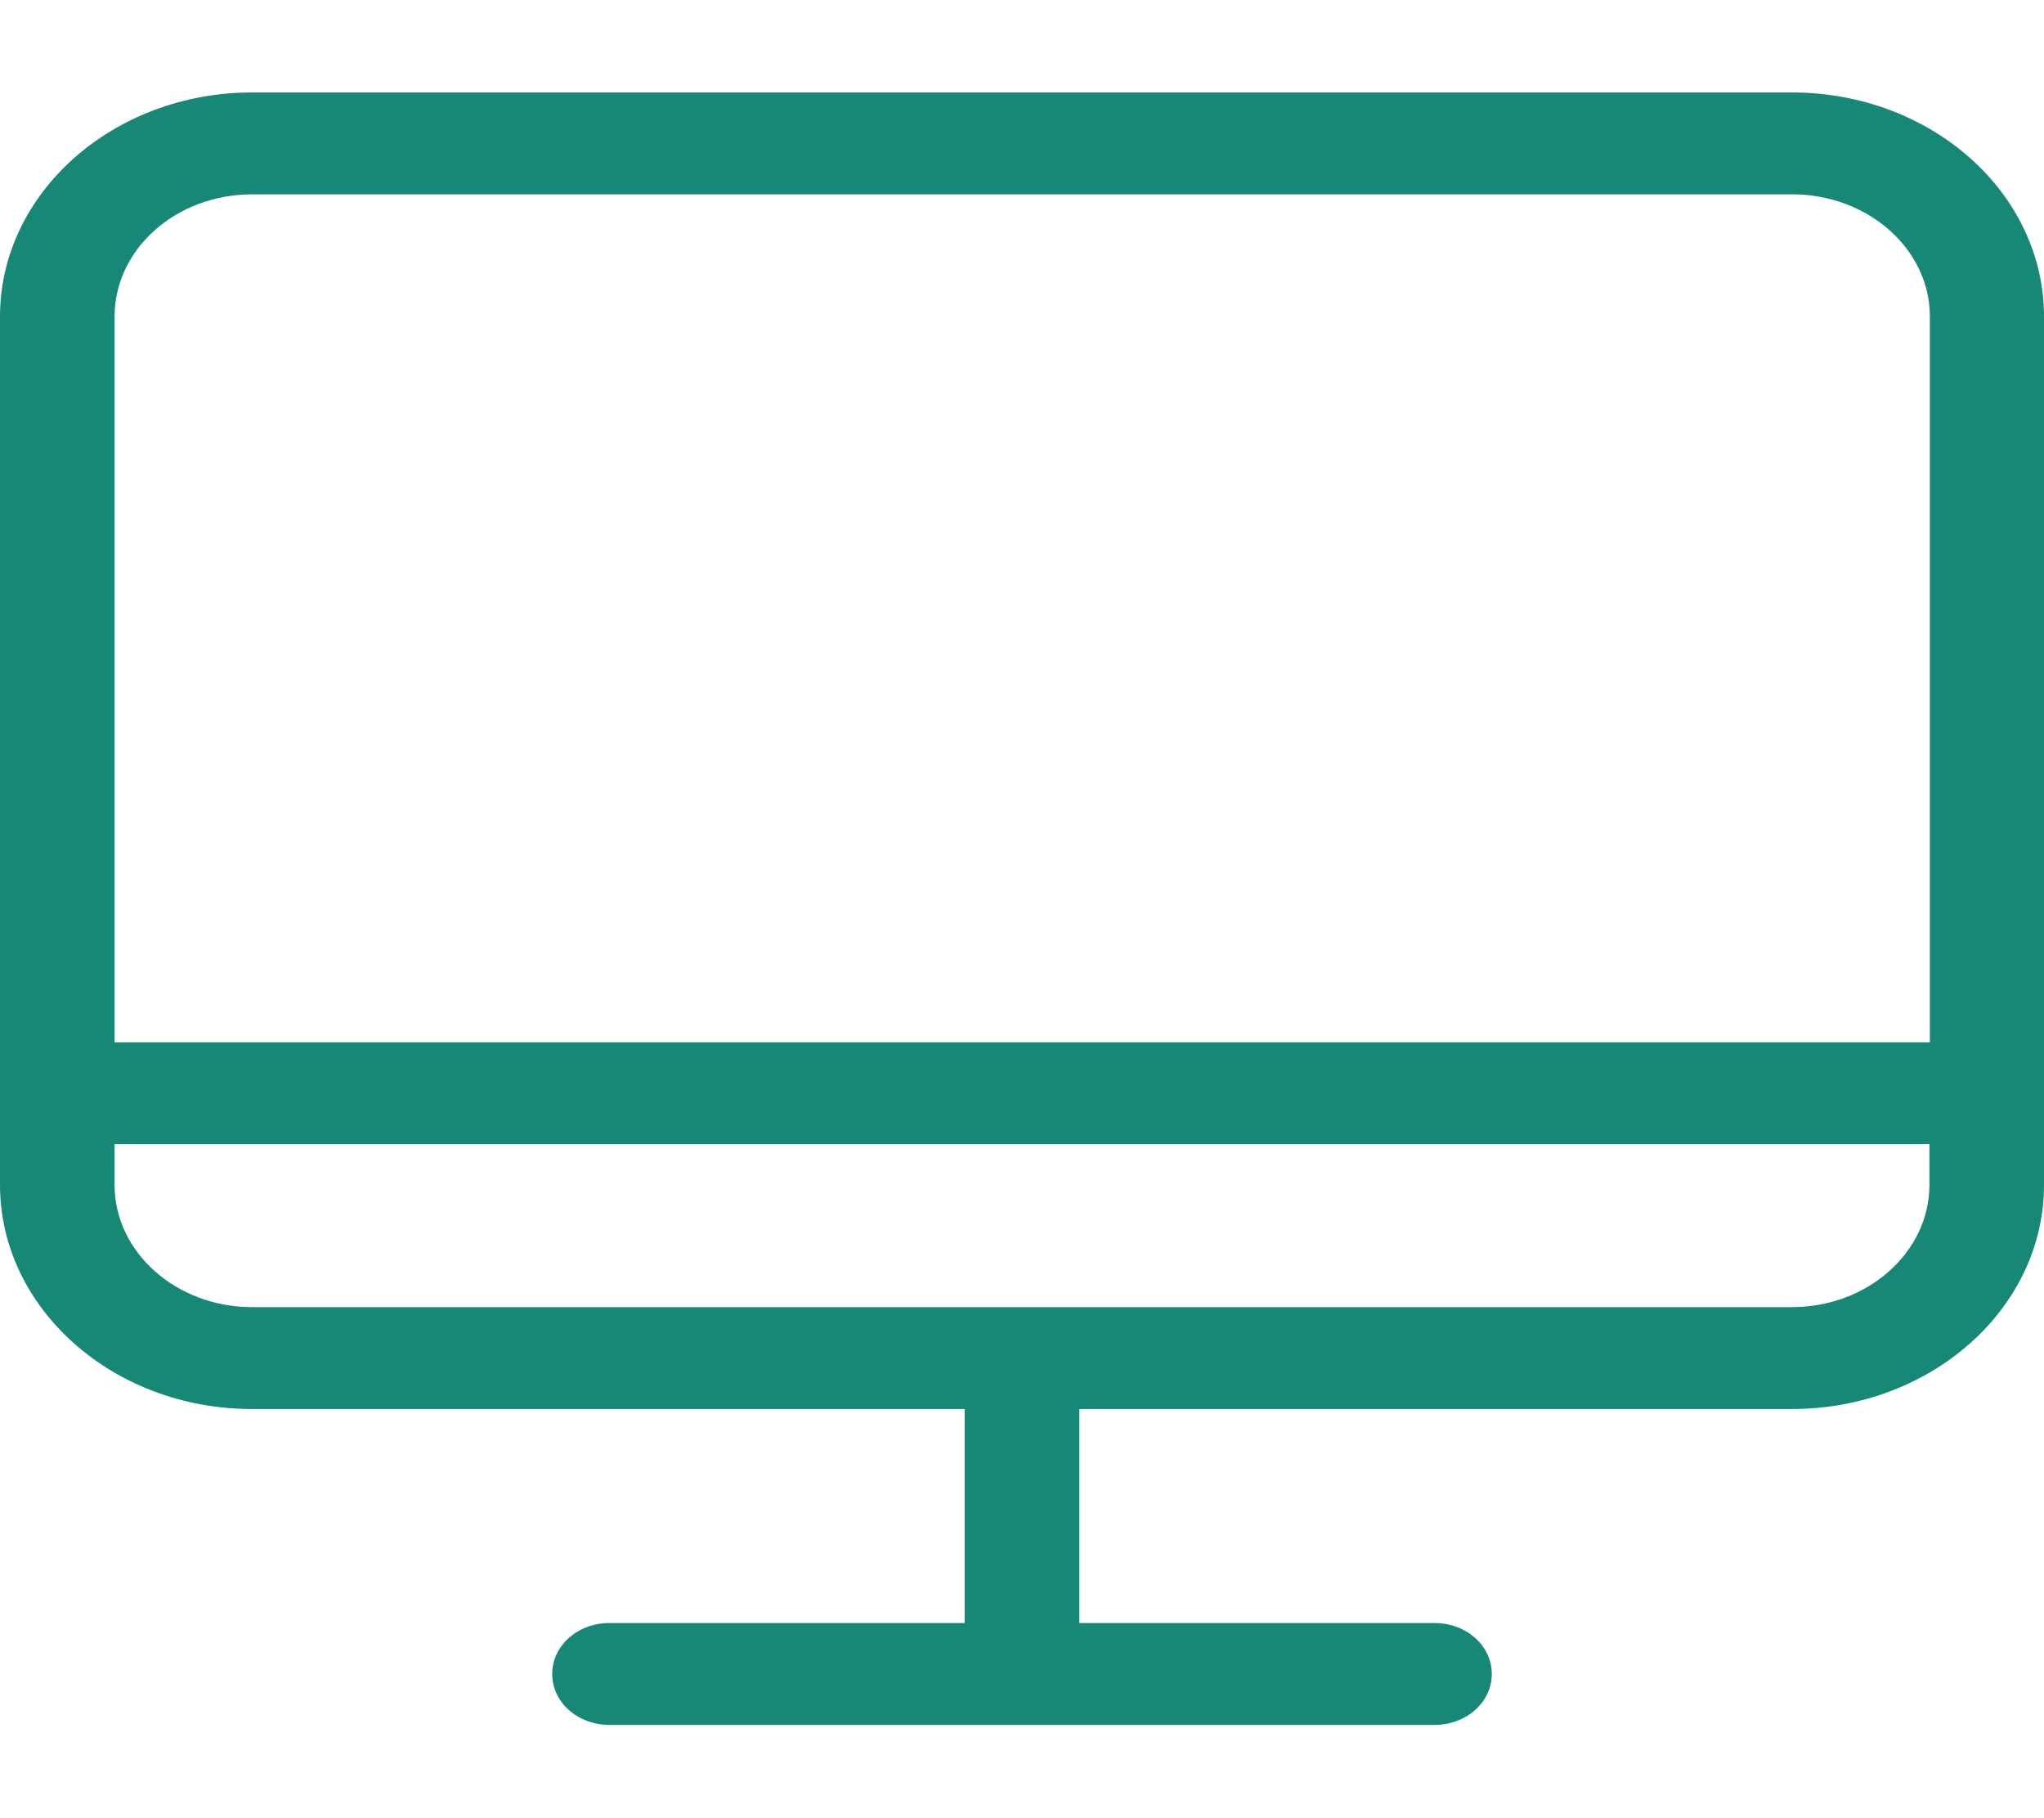
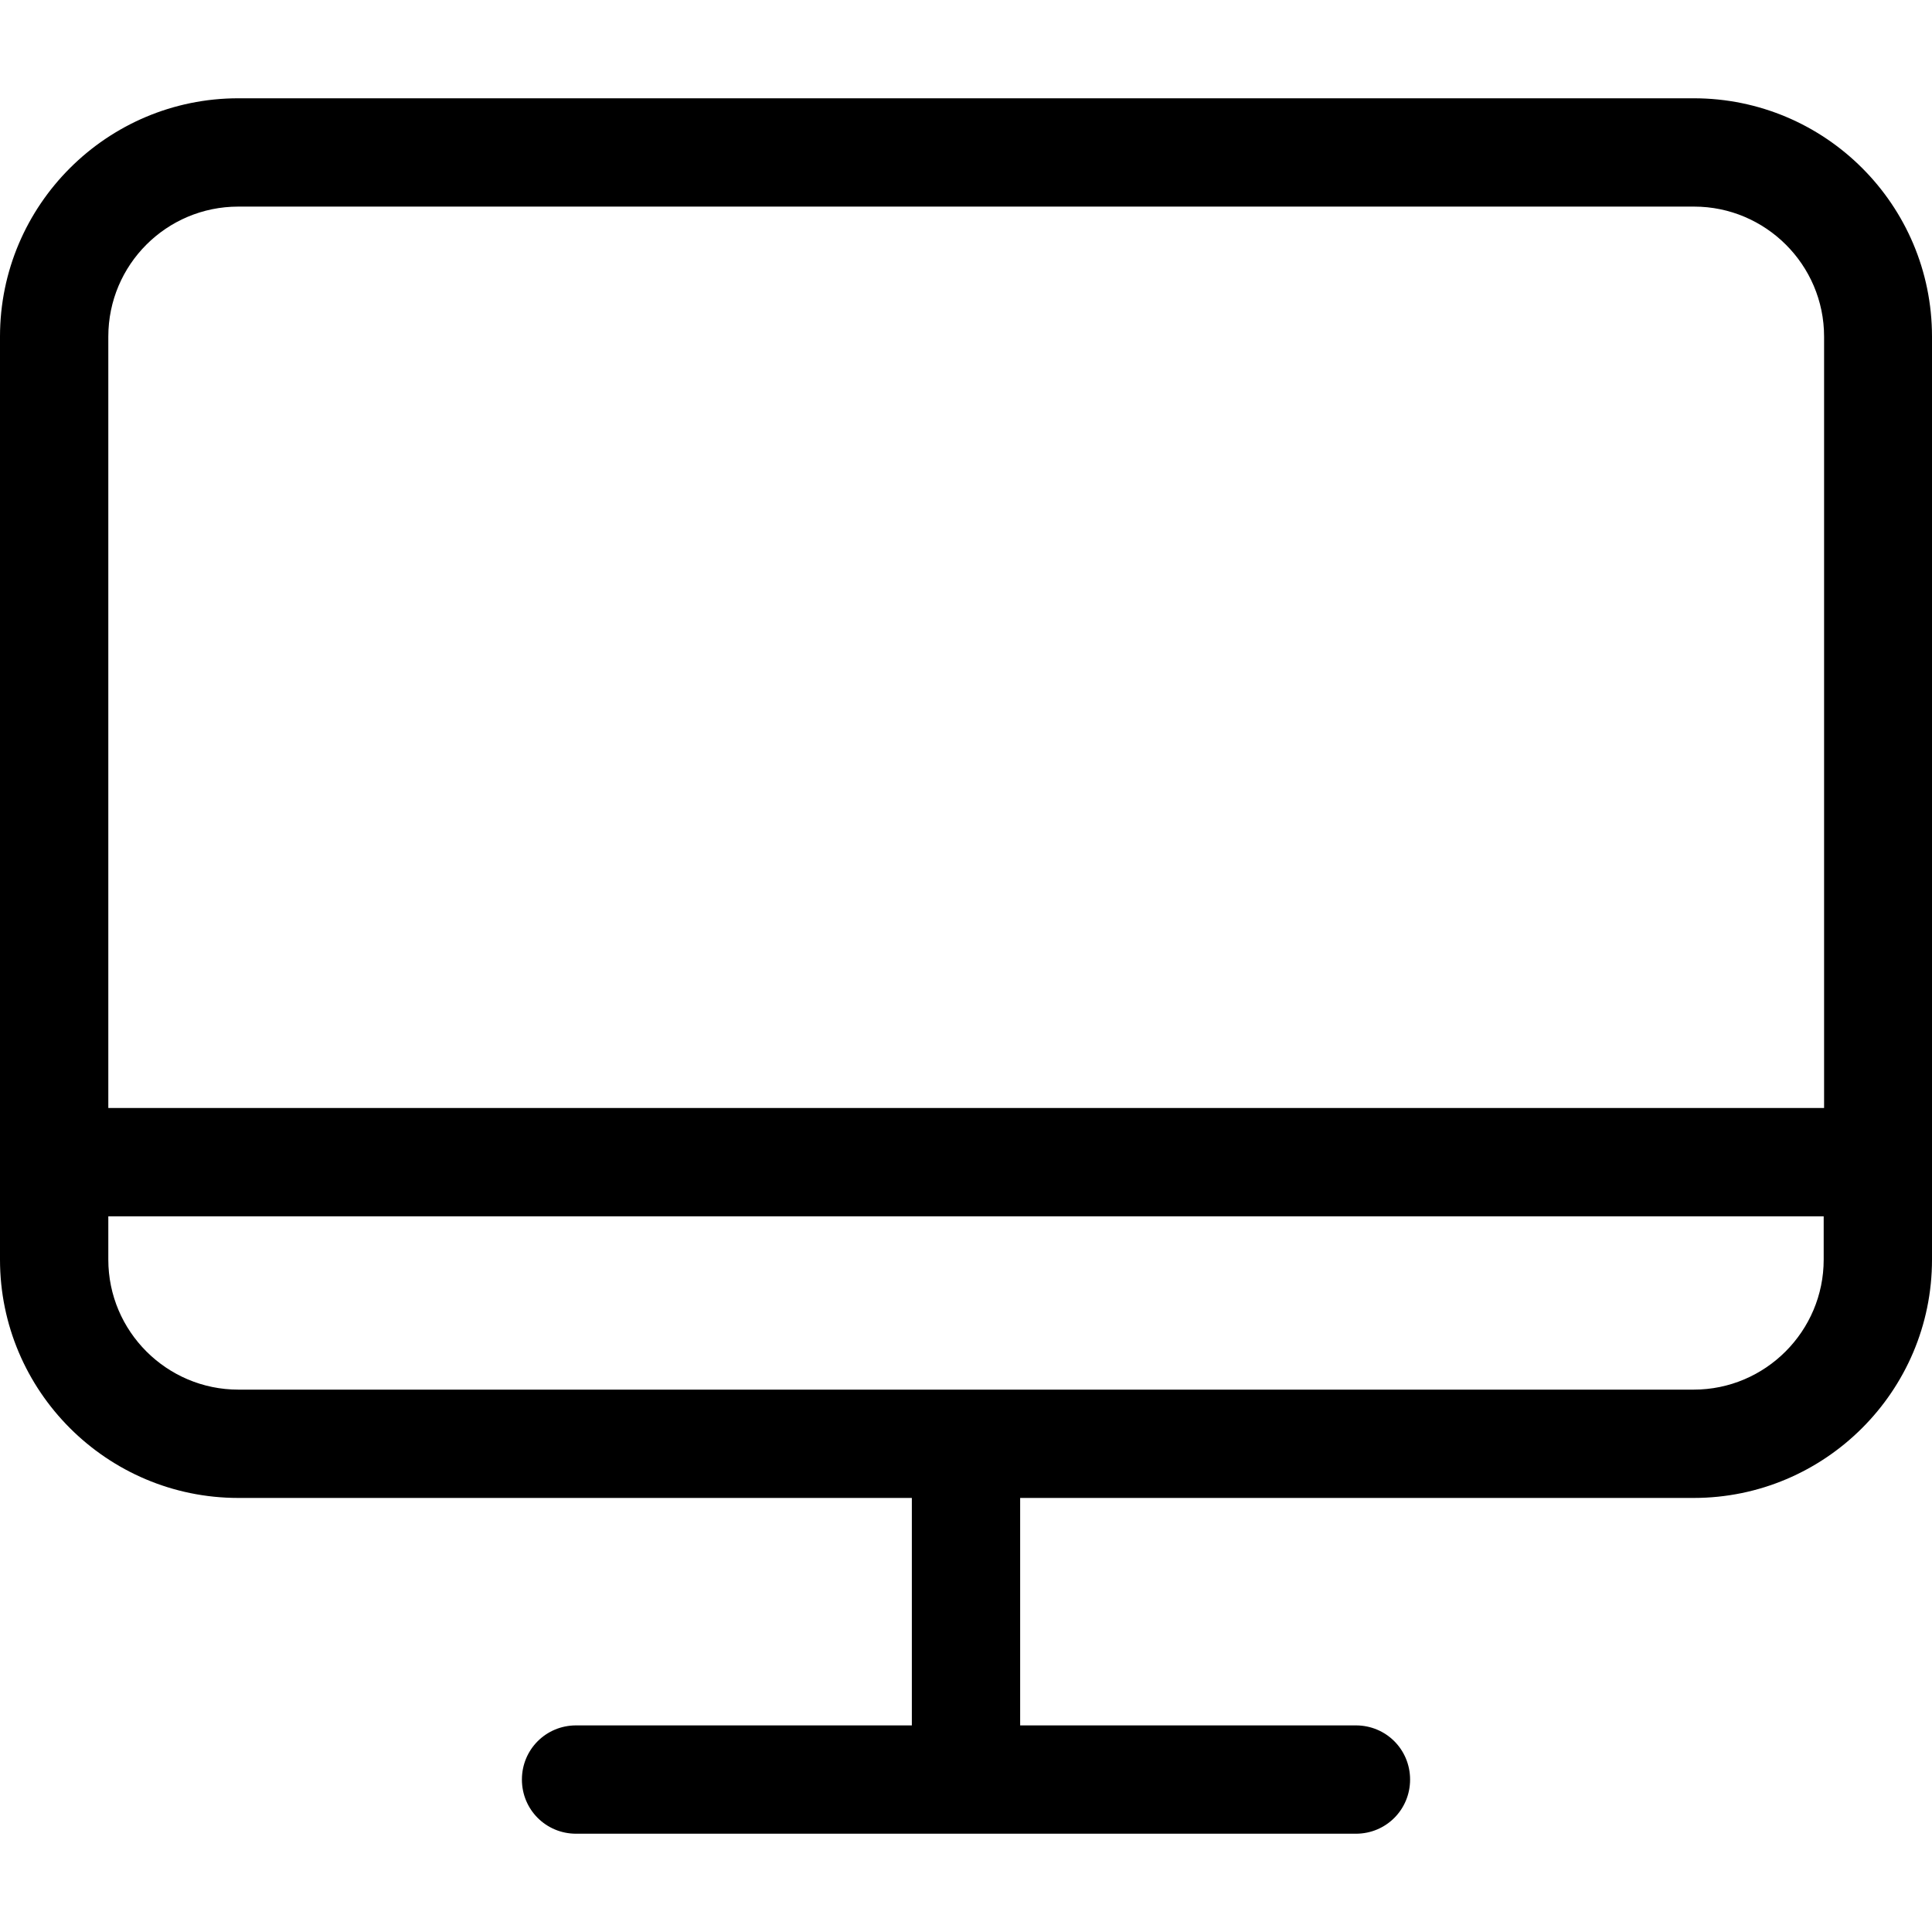
- <svg xmlns="http://www.w3.org/2000/svg" width="18" height="16" viewBox="0 0 18 16" fill="none">
-   <path d="M15.78 0.814H2.22C0.998 0.814 0 1.698 0 2.787V10.432C0 11.518 0.994 12.405 2.22 12.405H8.495V14.289H5.367C5.087 14.289 4.863 14.488 4.863 14.738C4.863 14.987 5.087 15.186 5.367 15.186H12.633C12.913 15.186 13.137 14.987 13.137 14.738C13.137 14.488 12.913 14.289 12.633 14.289H9.505V12.405H15.78C17.002 12.405 18 11.522 18 10.432V2.787C18 1.698 17.006 0.814 15.78 0.814ZM2.22 1.711H15.784C16.449 1.711 16.995 2.193 16.995 2.787V9.176H1.009V2.787C1.009 2.193 1.551 1.711 2.22 1.711ZM15.78 11.508H2.22C1.555 11.508 1.009 11.027 1.009 10.432V10.073H16.991V10.432C16.991 11.023 16.449 11.508 15.78 11.508Z" fill="#178776" />
+ <svg xmlns="http://www.w3.org/2000/svg" version="1.1" id="Capa_1" x="0px" y="0px" viewBox="0 0 481.6 481.6" style="enable-background:new 0 0 481.6 481.6;" xml:space="preserve">
+   <g>
+     <path d="M422.2,24.5H59.4C26.7,24.5,0,51.1,0,83.9V314c0,32.7,26.6,59.4,59.4,59.4h167.9v56.7h-83.7c-7.5,0-13.5,6-13.5,13.5   s6,13.5,13.5,13.5H338c7.5,0,13.5-6,13.5-13.5s-6-13.5-13.5-13.5h-83.7v-56.7h167.9c32.7,0,59.4-26.6,59.4-59.4V83.9   C481.6,51.1,455,24.5,422.2,24.5z M59.4,51.5h362.9c17.8,0,32.4,14.5,32.4,32.4v192.3H27V83.9C27,66,41.5,51.5,59.4,51.5z    M422.2,346.4H59.4C41.6,346.4,27,331.9,27,314v-10.8h427.6V314C454.6,331.8,440.1,346.4,422.2,346.4z" />
+   </g>
+   <g>
+ </g>
+   <g>
+ </g>
+   <g>
+ </g>
+   <g>
+ </g>
+   <g>
+ </g>
+   <g>
+ </g>
+   <g>
+ </g>
+   <g>
+ </g>
+   <g>
+ </g>
+   <g>
+ </g>
+   <g>
+ </g>
+   <g>
+ </g>
+   <g>
+ </g>
+   <g>
+ </g>
+   <g>
+ </g>
</svg>
